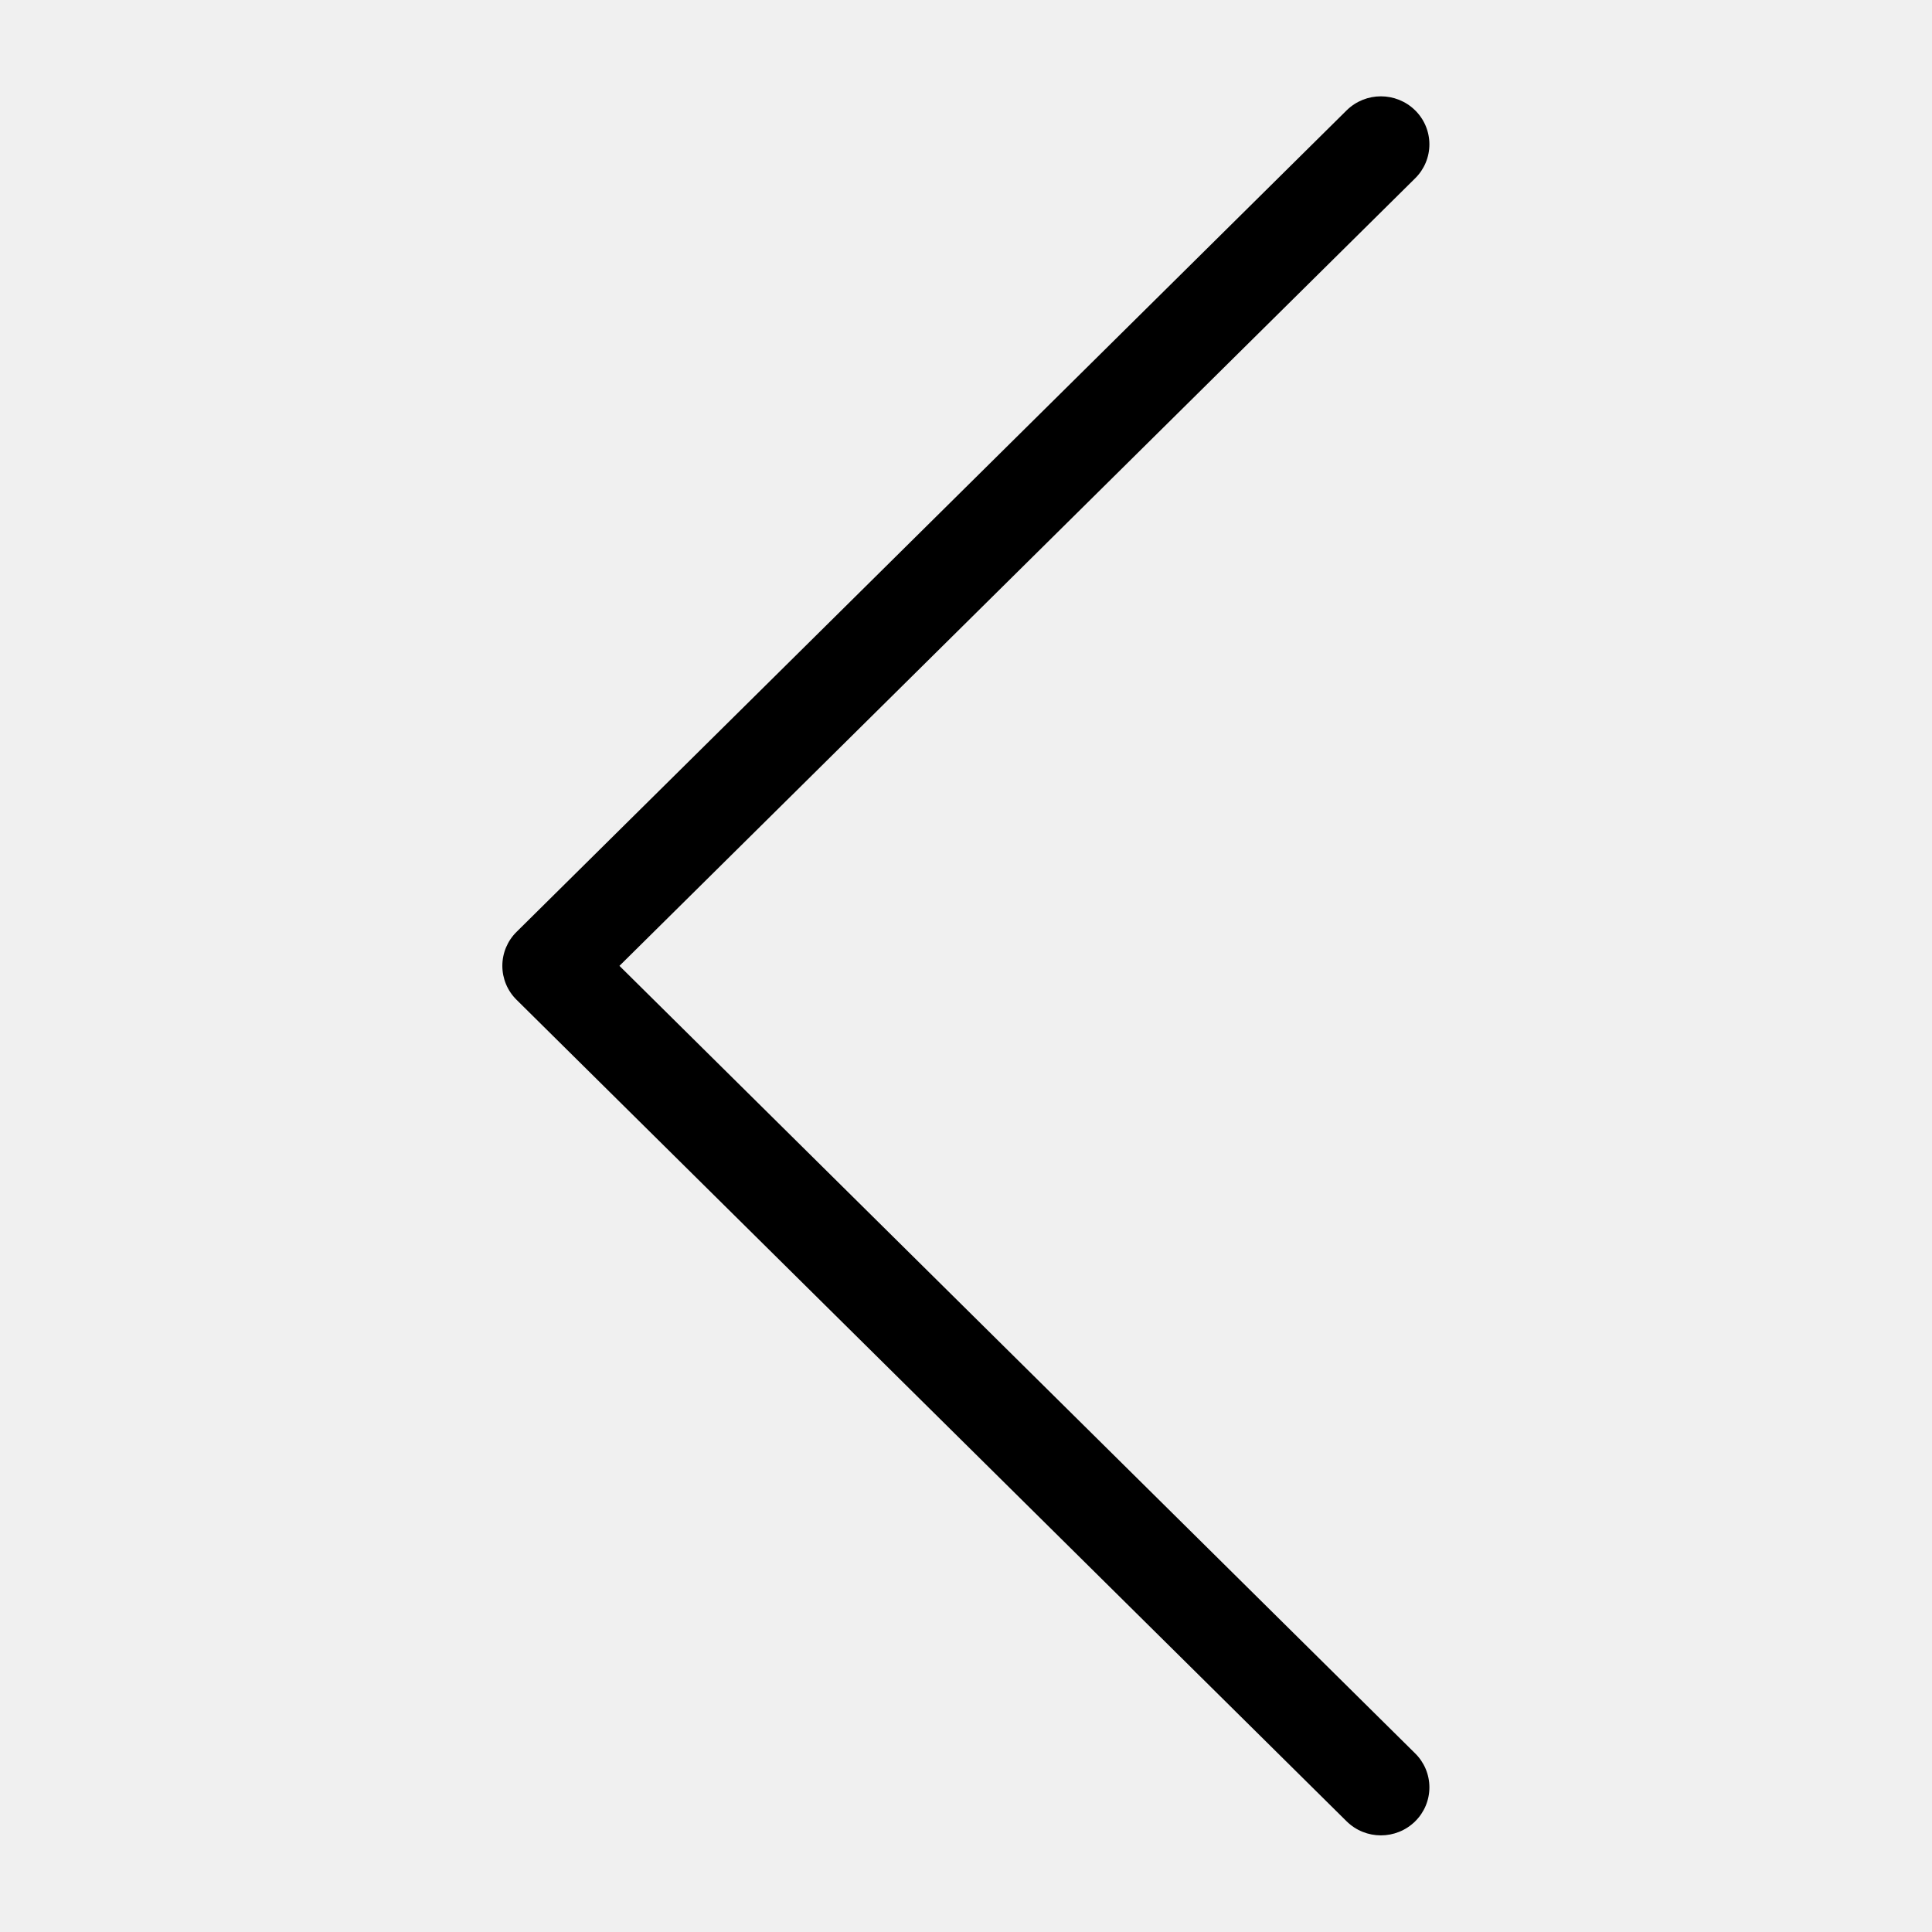
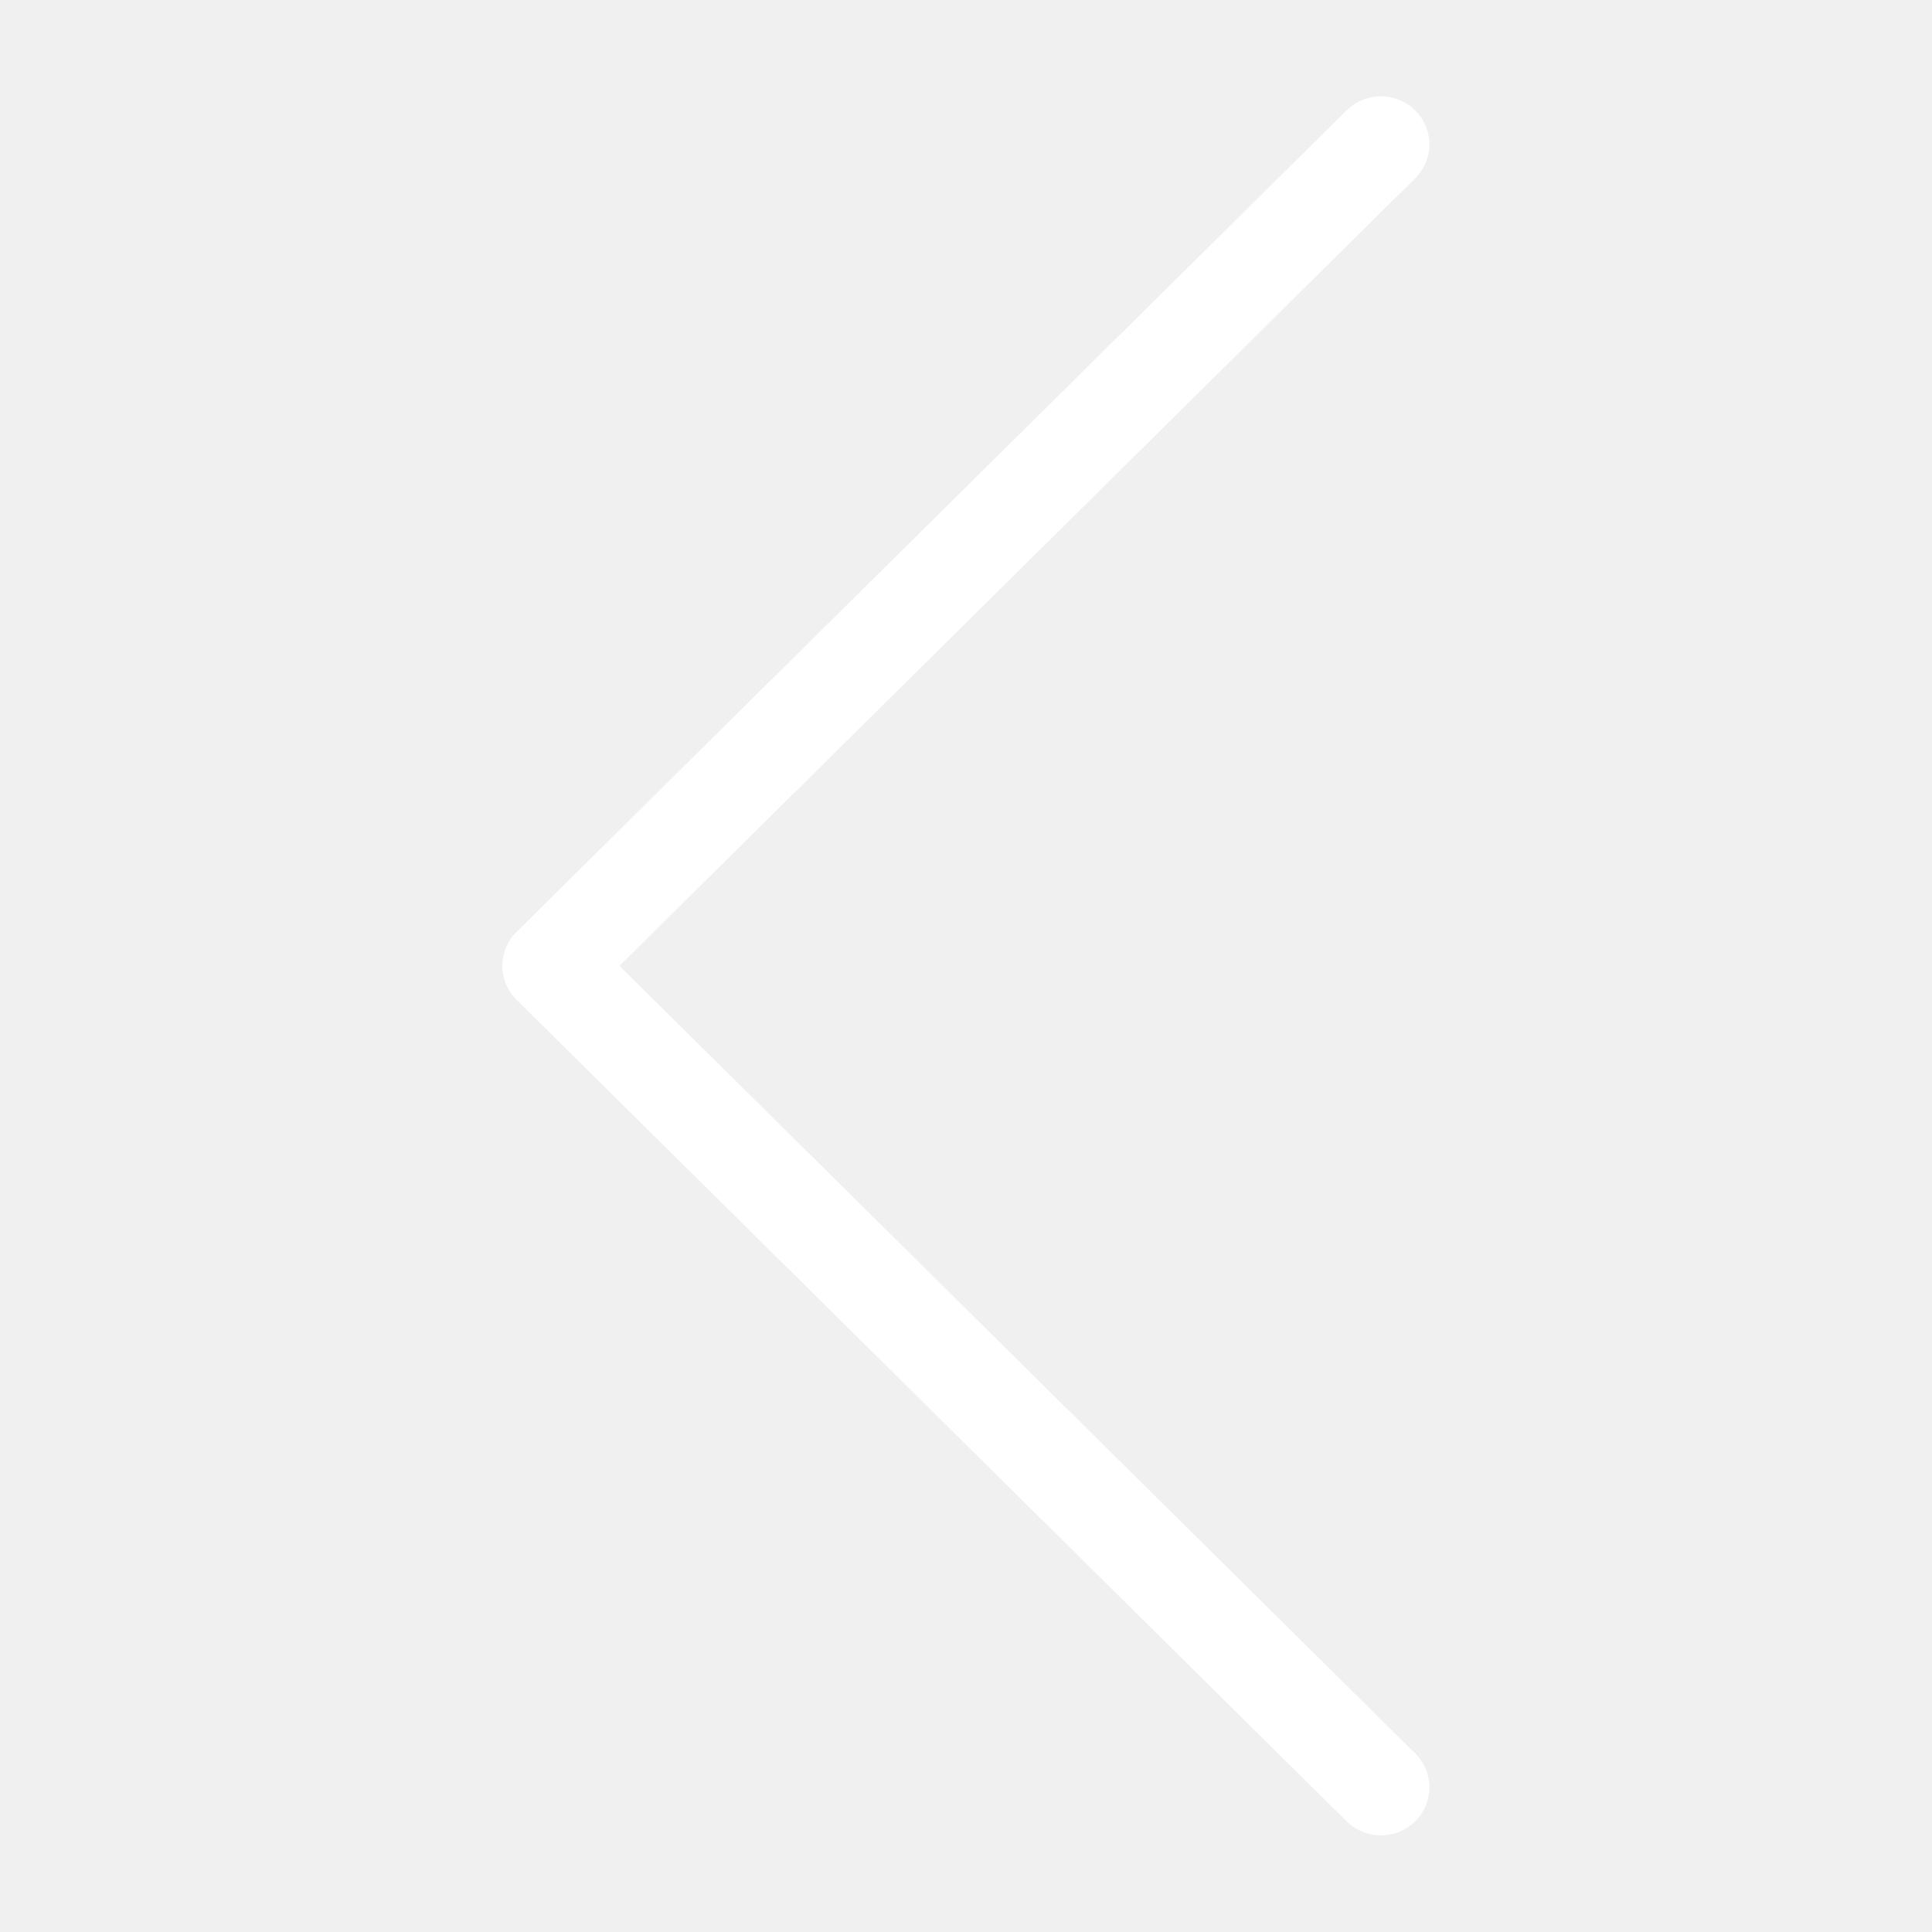
<svg xmlns="http://www.w3.org/2000/svg" t="1604284171949" class="icon" viewBox="0 0 1024 1024" version="1.1" p-id="5565" width="200" height="200">
  <defs>
    <style type="text/css" />
  </defs>
-   <path d="M713.728 58.506L273.782 493.921a25.262 25.262 0 0 0 0 35.988l439.946 435.425a25.897 25.897 0 0 0 36.352 0 25.257 25.257 0 0 0 0-35.983L328.32 511.923l421.76-417.434a25.262 25.262 0 0 0 0-35.983 25.897 25.897 0 0 0-36.352 0z" p-id="5566" />
+   <path d="M713.728 58.506L273.782 493.921a25.262 25.262 0 0 0 0 35.988l439.946 435.425a25.897 25.897 0 0 0 36.352 0 25.257 25.257 0 0 0 0-35.983L328.32 511.923l421.76-417.434a25.262 25.262 0 0 0 0-35.983 25.897 25.897 0 0 0-36.352 0z" p-id="5566" fill="#ffffff" />
</svg>
